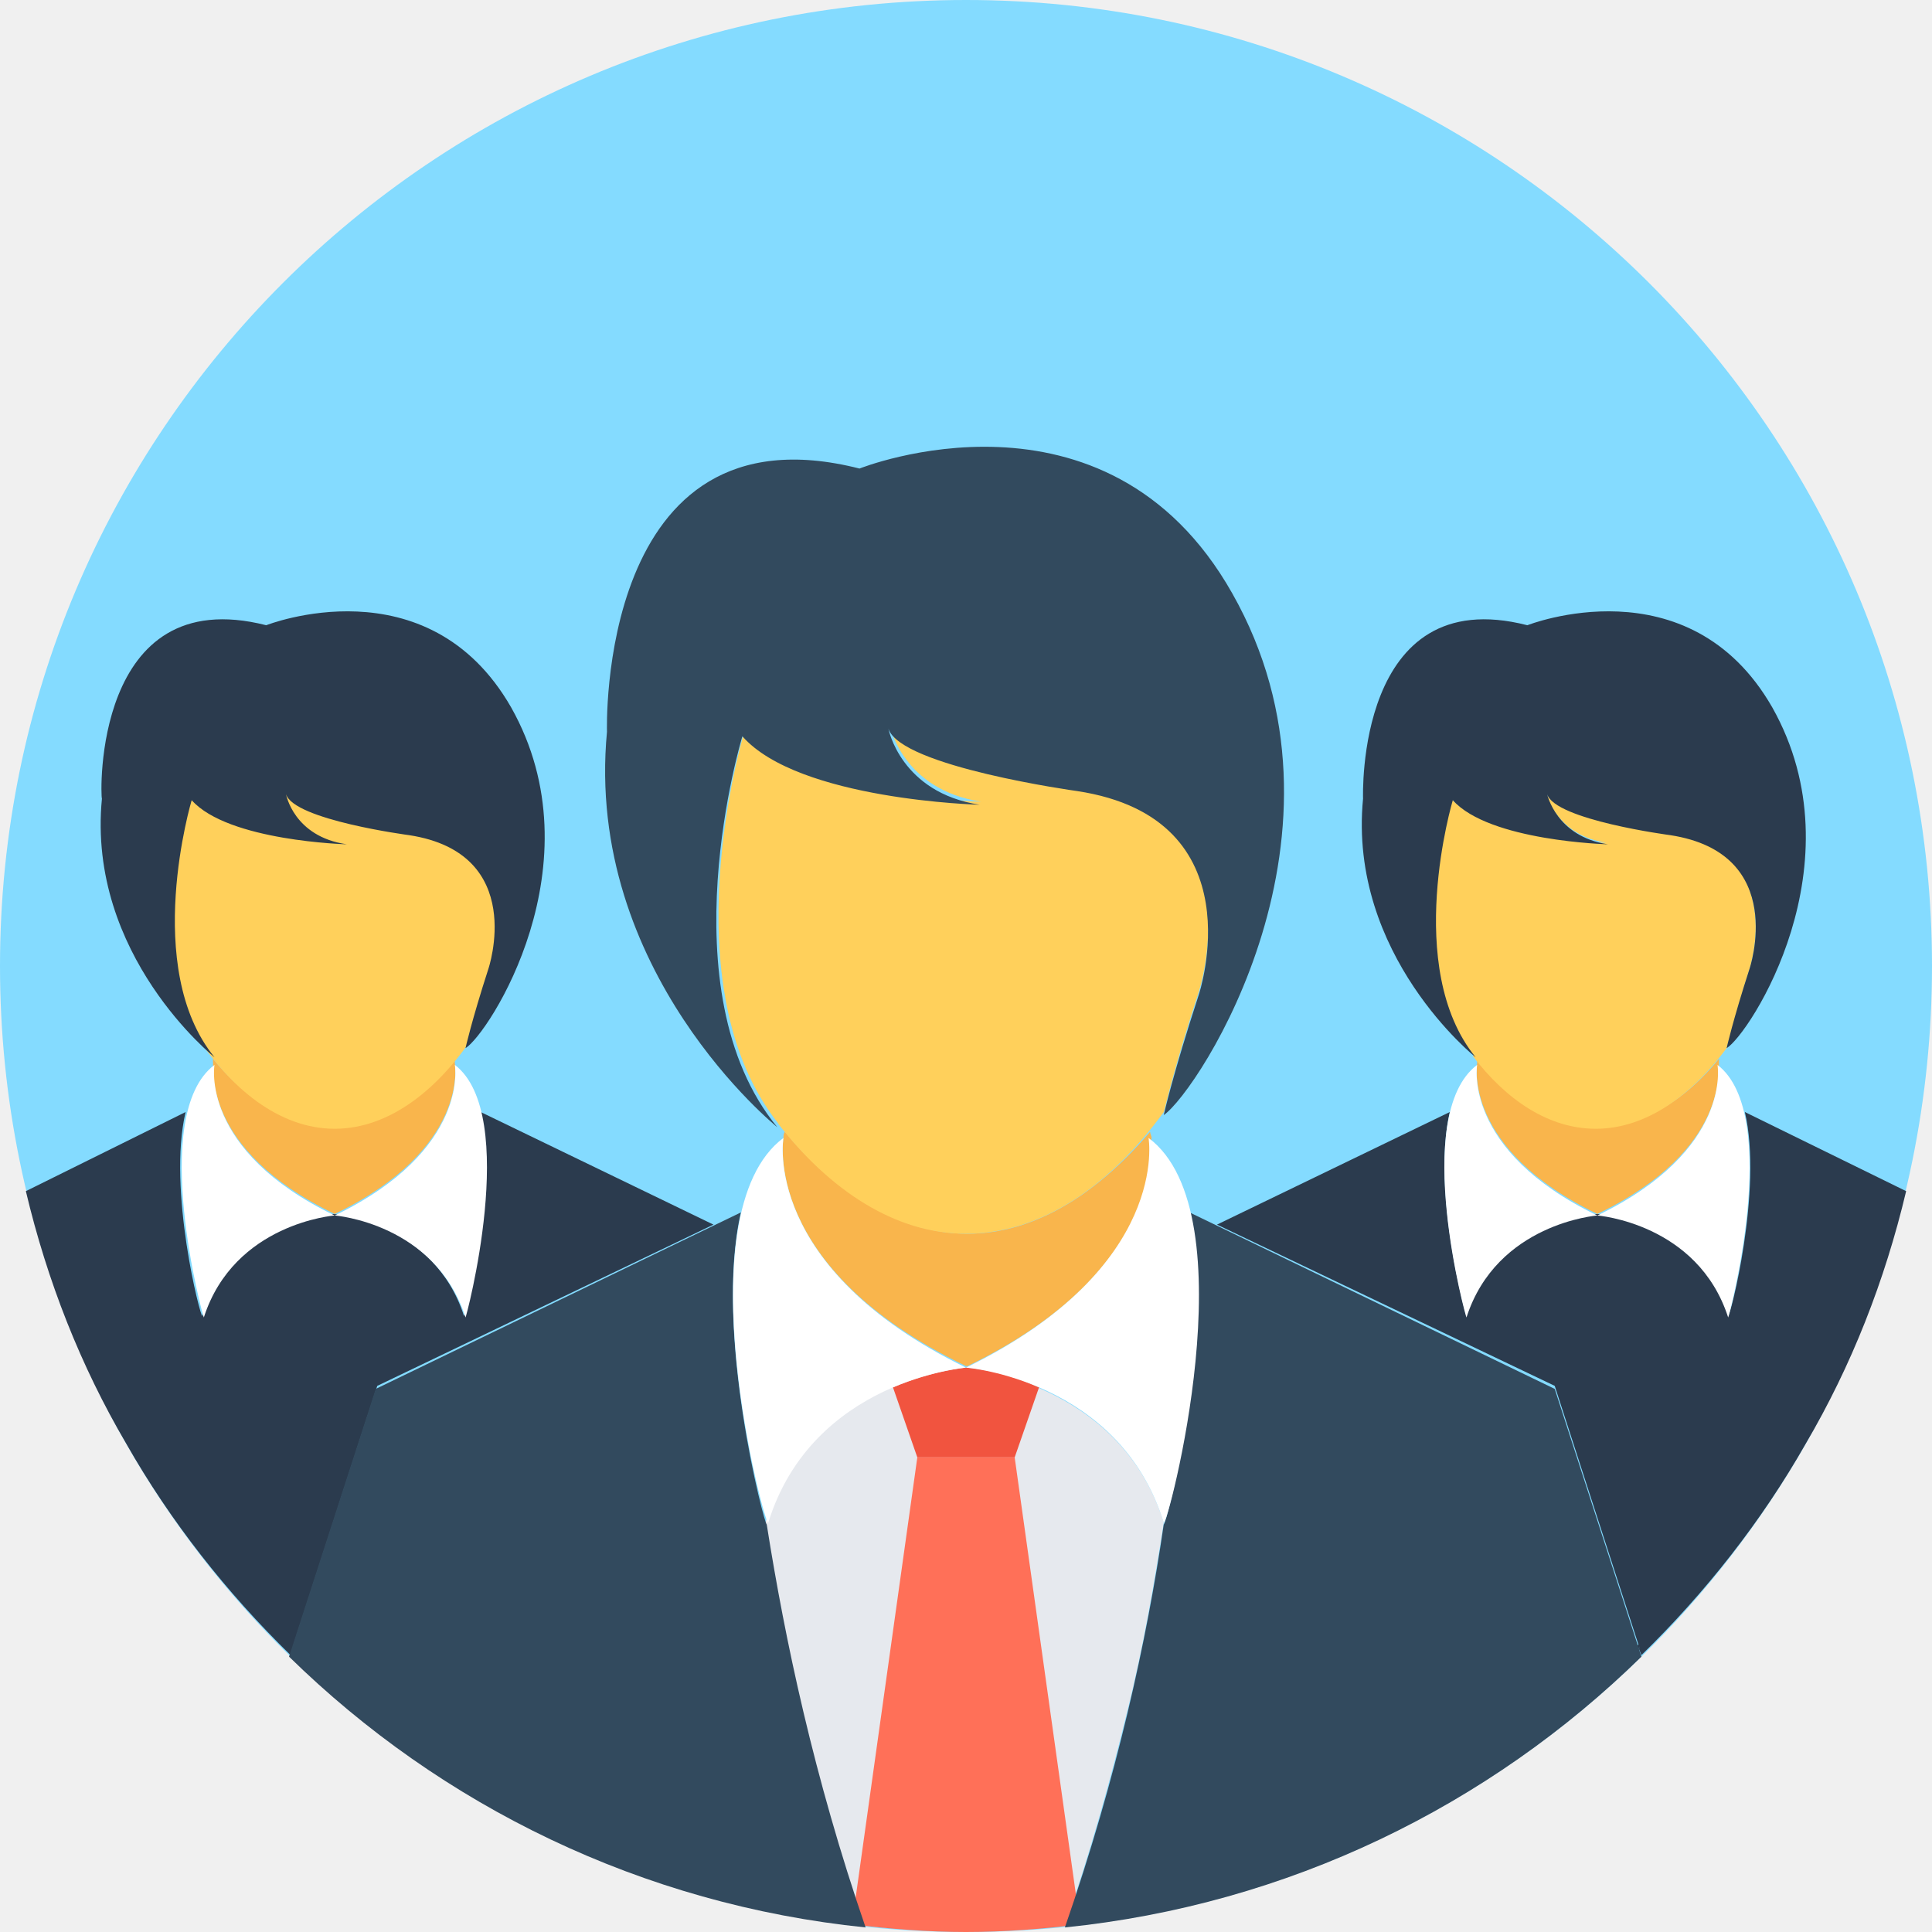
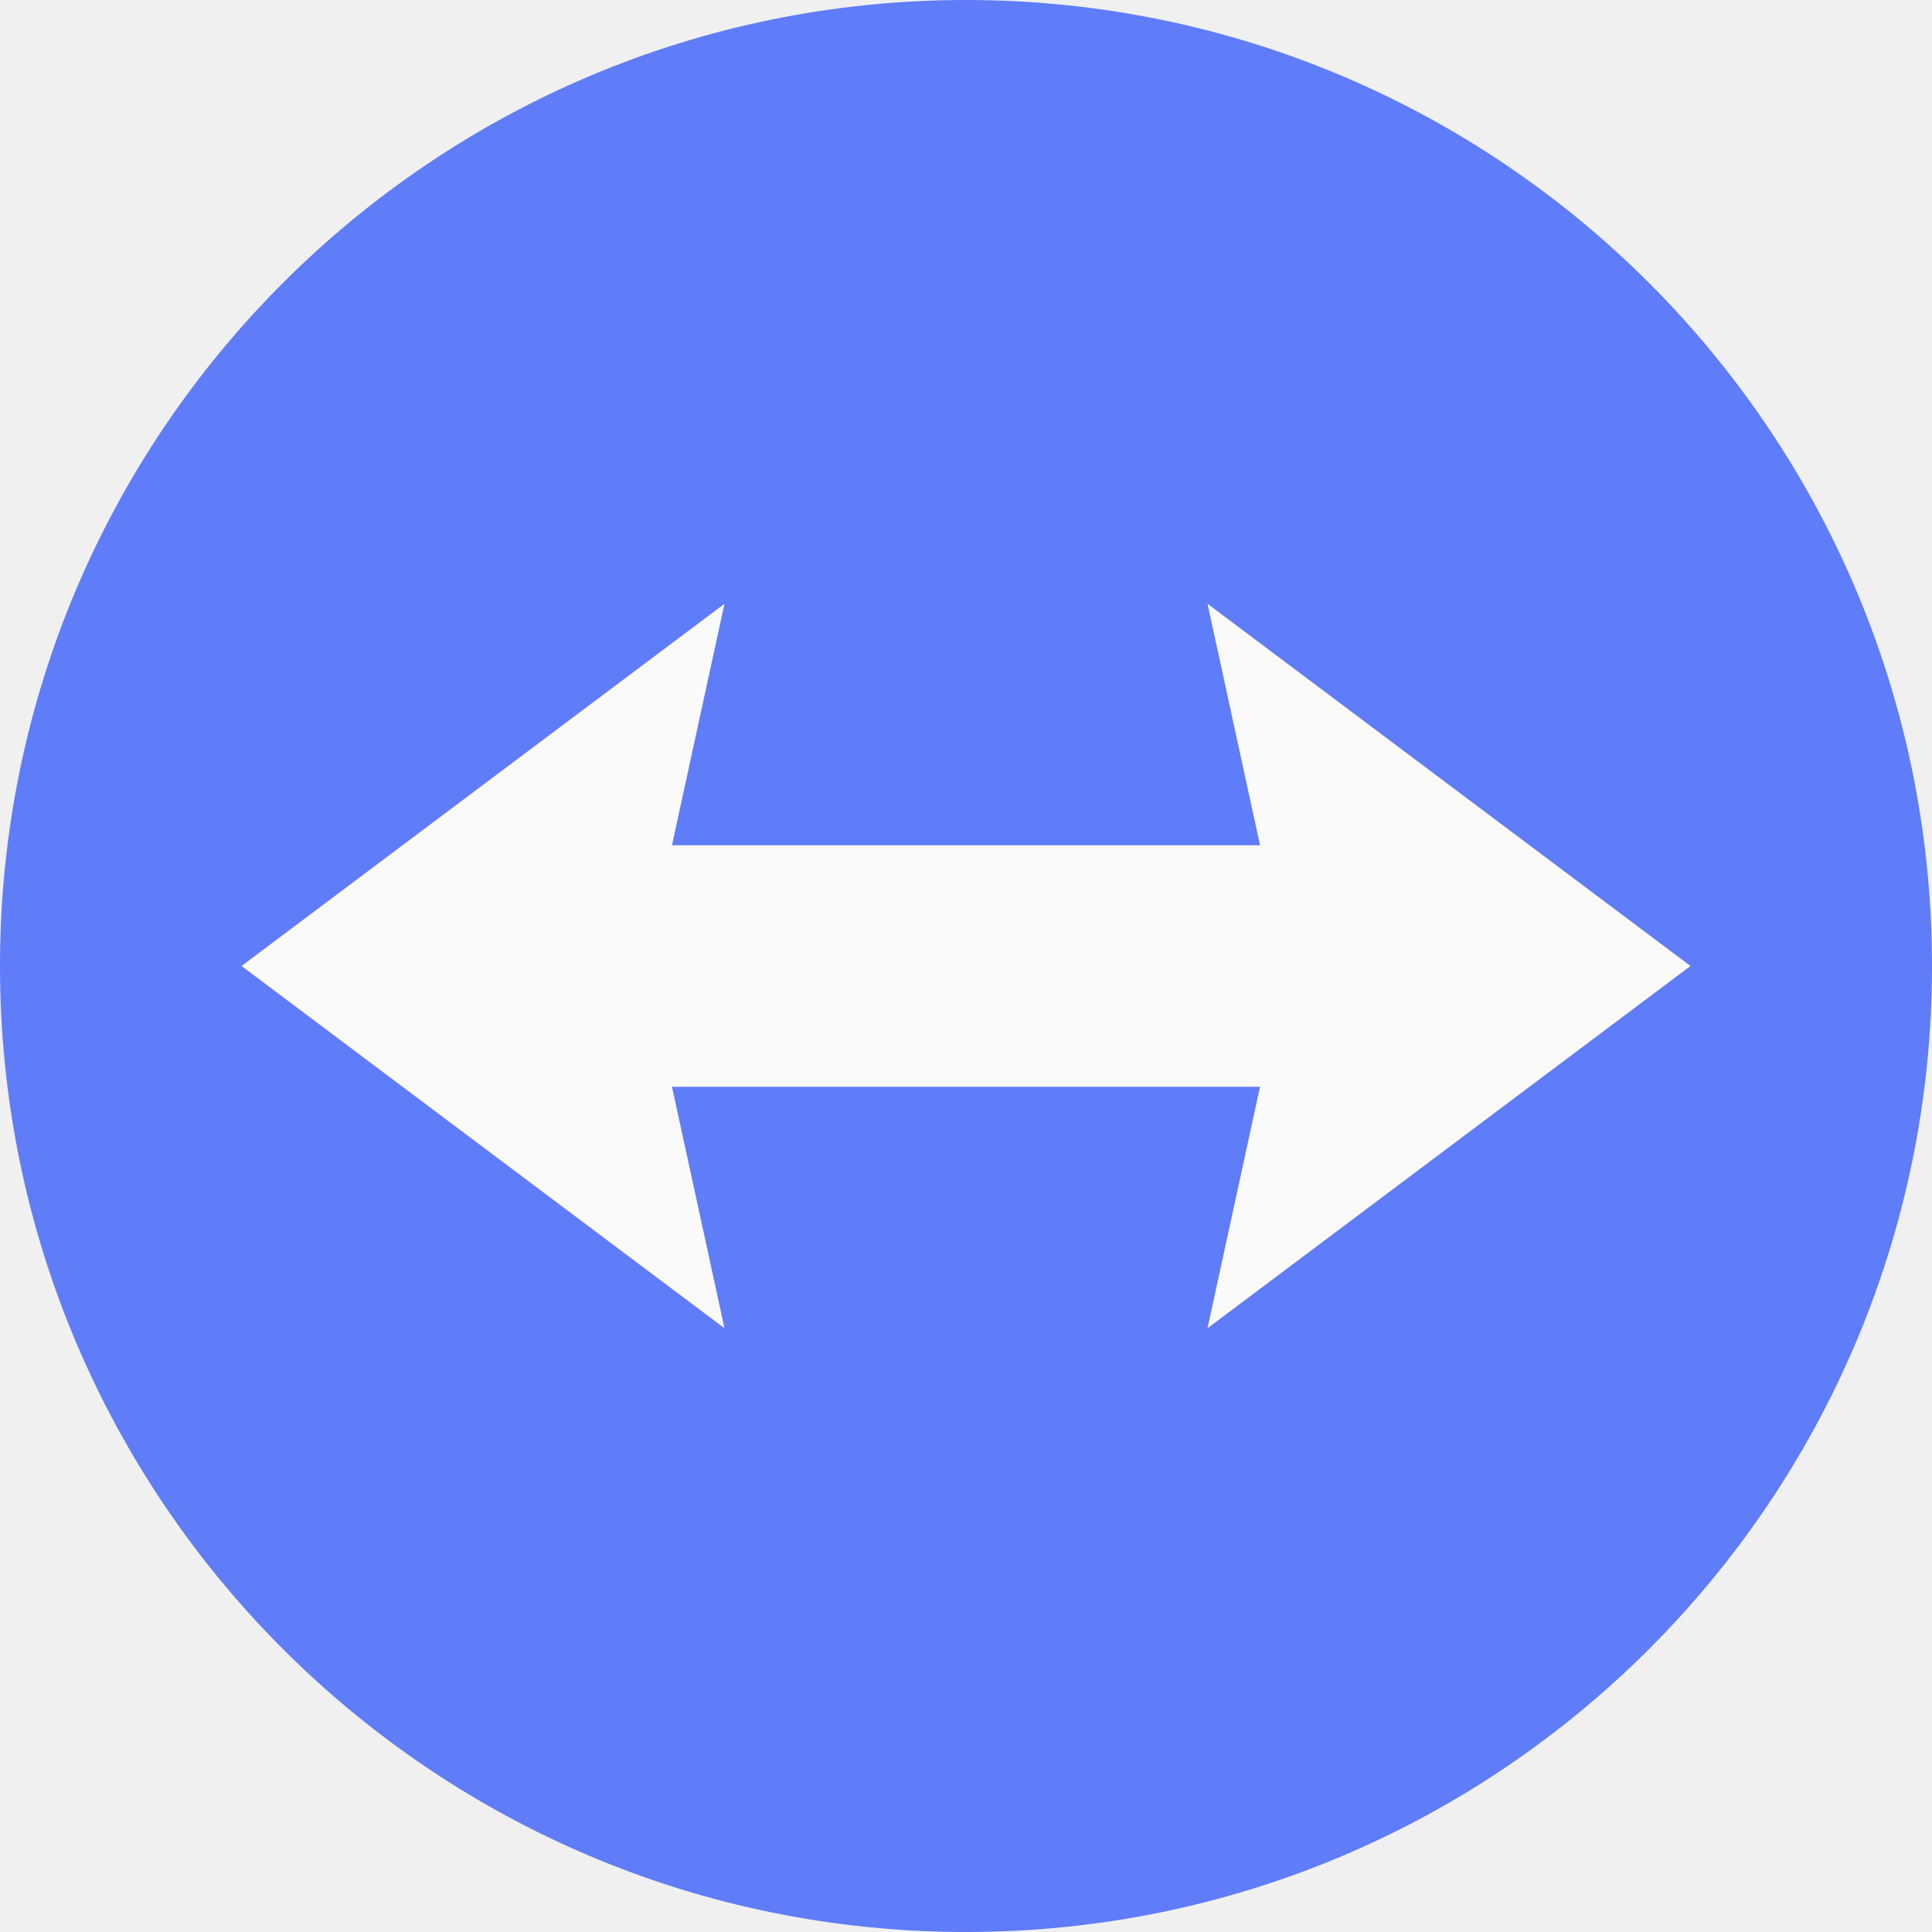
- <svg xmlns="http://www.w3.org/2000/svg" height="800px" width="800px" version="1.1" id="Layer_1" viewBox="0 0 508 508" xml:space="preserve">
-   <circle style="fill:#84DBFF;" cx="254" cy="254" r="254" />
-   <path style="fill:#E6E9EE;" d="M306,400.4c-2.4,15.2-5.2,32-9.6,49.6c-4.4,18-9.6,36.8-16.4,56.4c-8.8,0.8-17.2,1.2-26.4,1.2  c-8.8,0-17.6-0.4-26.4-1.2c-13.6-39.2-21.6-75.6-26-106c12-38,52-40.8,52-40.8S294.4,362.8,306,400.4z" />
-   <path style="fill:#2B3B4E;" d="M501.2,313.2c-5.6,23.6-14.4,46-26.4,66.4c-11.6,20.4-26.4,39.2-43.2,55.6l-0.8-2h-0.4  c0,0,0-0.4,0.4-0.8l-22-68L320,322l61.2-29.6c-4.8,20.8,4.4,54.4,4.4,53.6c8-24.8,34.4-26.8,34.4-26.8s26.4,2,34.4,26.8  c0.4,0.8,9.2-33.2,4.4-53.6L501.2,313.2L501.2,313.2z" />
-   <path style="fill:#F9B54C;" d="M420,319.2L420,319.2c-35.6-17.2-31.6-39.6-31.6-39.6l0,0c0-0.4,0-0.8,0.4-1.2  c8.8,10.8,19.6,17.6,31.6,17.6s22.8-6.8,31.6-17.6c0,0.4,0,0.8,0,0.8l0,0C451.6,280,455.6,302,420,319.2z" />
-   <g>
-     <path style="fill:#FFFFFF;" d="M451.6,280c0,0,4,22.4-31.6,39.6c0,0,26.4,2,34.4,26.8C454.4,347.2,468.8,293.2,451.6,280z" />
-     <path style="fill:#FFFFFF;" d="M388.4,280c0,0-4,22.4,31.6,39.6c0,0-26.4,2-34.4,26.8C385.6,347.2,370.8,293.2,388.4,280z" />
+ <svg xmlns="http://www.w3.org/2000/svg" id="SvgjsSvg1012" width="288" height="288" version="1.1">
+   <defs id="SvgjsDefs1013" />
+   <g id="SvgjsG1014">
+     <svg viewBox="0 0 16 16" width="288" height="288">
+       <circle cx="8" cy="8" r="8" fill="#5f7cf9" class="color2196F3 svgShape" />
+       <path fill="#fafafa" d="m2 8 4-3-.435 2h4.87L10 5l4 3-4 3 .435-2h-4.87L6 11z" class="colorFAFAFA svgShape" />
+     </svg>
  </g>
-   <path style="fill:#2B3B4E;" d="M6.8,313.2c5.6,23.6,14.4,46,26.4,66.4c11.6,20.4,26.4,39.2,43.2,55.6l0.8-2h0.4c0,0,0-0.4-0.4-0.8  l22-68l88.4-42.4l-61.2-29.6c4.8,20.8-4.4,54.4-4.4,53.6c-8-24.8-34.4-26.8-34.4-26.8s-26.4,2-34.4,26.8c-0.4,0.8-9.2-33.2-4.4-53.6  L6.8,313.2L6.8,313.2z" />
-   <path style="fill:#F9B54C;" d="M88,319.2L88,319.2c35.6-17.2,31.6-39.6,31.6-39.6l0,0c0-0.4,0-0.8-0.4-1.2  c-8.8,10.8-19.6,17.6-31.6,17.6c-11.6,0-22.8-6.8-31.6-17.6c0,0.4,0,0.8,0,0.8l0,0C56.4,280,52.4,302,88,319.2z" />
-   <g>
-     <path style="fill:#FFFFFF;" d="M56.4,280c0,0-4,22.4,31.6,39.6c0,0-26.4,2-34.4,26.8C53.6,347.2,38.8,293.2,56.4,280z" />
-     <path style="fill:#FFFFFF;" d="M119.6,280c0,0,4,22.4-31.6,39.6c0,0,26.4,2,34.4,26.8C122.4,347.2,136.8,293.2,119.6,280z" />
-   </g>
-   <path style="fill:#FFD05B;" d="M460,254.8c-4,12.8-5.6,19.6-6,20.8l0,0c-9.2,12.4-21.2,21.2-34.4,21.2c-12.4,0-23.6-7.6-32.4-19.2  c0,0,0,0,0.4,0c-19.2-23.6-6-67.6-6-67.6c9.6,10.8,40.8,11.6,40.8,11.6c-12.8-2-15.6-12-16-13.2c2.4,6.4,32.4,10.4,32.4,10.4  C470.4,224,460,254.8,460,254.8z" />
-   <path style="fill:#2B3B4E;" d="M401.6,164.4c0,0,42.4-16.8,64.4,21.6c23.2,41.2-6,86-12,89.6c0,0,1.6-7.2,6-20.8  c0,0,10.4-30.4-20.8-35.2c0,0-30.4-4-32.4-10.8c0,0,2.4,11.2,16,13.2c0,0-31.2-0.8-40.8-11.6c0,0-13.2,44,6,67.6  c0,0-33.6-26.8-29.6-68C358.4,209.6,356.4,152.8,401.6,164.4z" />
-   <path style="fill:#FFD05B;" d="M140.8,219.6c0,34.4-23.6,77.2-52.8,77.2S35.6,254,35.6,219.6s23.6-48,52.8-48  S140.8,184.8,140.8,219.6z" />
-   <path style="fill:#2B3B4E;" d="M70,164.4c0,0,42.4-16.8,64.4,21.6c23.2,41.2-6,86-12,89.6c0,0,1.6-7.2,6-20.8  c0,0,10.4-30.4-20.8-35.2c0,0-30.4-4-32.4-10.8c0,0,2,11.2,16,13.2c0,0-31.2-0.8-40.8-11.6c0,0-13.2,44,6,67.6  c0,0-33.6-26.8-29.6-68C26.4,209.6,24.4,152.8,70,164.4z" />
-   <path style="fill:#F9B54C;" d="M254.4,359.2H254c-54-26-48-60-48-60l0,0c0-0.4,0-1.2,0.4-1.6c13.2,16,30,26.8,48,26.8  s34.4-10.8,48-26.8c0,0.4,0.4,1.2,0.4,1.6l0,0C302,299.2,308,333.2,254.4,359.2z" />
-   <g>
-     <path style="fill:#F1543F;" d="M254.4,359.2C254,359.6,254,359.6,254.4,359.2c-0.4,0-0.4,0-0.4,0H254.4z" />
-     <path style="fill:#F1543F;" d="M273.2,364.8l-6.4,18.4h-25.6l-6.4-18.4c10.4-4.4,19.2-5.2,19.2-5.2S262.8,360,273.2,364.8z" />
-   </g>
-   <path style="fill:#FF7058;" d="M224,506c10,1.2,20,2,30,2s20.4-0.8,30-2l-17.2-122.8h-25.6L224,506z" />
-   <g>
-     <path style="fill:#324A5E;" d="M431.6,435.6c-40,39.2-92.8,65.2-151.6,71.2c13.6-39.2,21.6-75.6,26-106c0.4,1.2,14-50.4,6.8-82   l96,46.4L431.6,435.6z" />
-     <path style="fill:#324A5E;" d="M431.2,433.6h-0.4c0,0,0-0.4,0.4-0.8V433.6z" />
-     <path style="fill:#324A5E;" d="M227.6,506.8c-58.8-6-111.6-32-151.6-71.2l22.8-70.4l96-46.4c-7.2,31.6,6.4,82.8,6.8,82   C206.4,431.2,214,467.2,227.6,506.8z" />
-   </g>
-   <g>
-     <path style="fill:#FFFFFF;" d="M302,299.2c0,0,6,34-48,60.4c0,0,40.4,3.2,52,40.8C306.8,402,328.8,319.2,302,299.2z" />
-     <path style="fill:#FFFFFF;" d="M310,385.2c0.4-2,0.8-4,1.2-6.4C310.8,381.2,310.4,383.2,310,385.2z" />
-     <path style="fill:#FFFFFF;" d="M206,299.2c0,0-6,34,48,60.4c0,0-40.4,3.2-52,40.8C201.2,402,179.2,319.2,206,299.2z" />
-     <path style="fill:#FFFFFF;" d="M196.8,379.2c0.4,2.4,0.8,4.4,1.2,6.4C197.6,383.2,197.2,381.2,196.8,379.2z" />
-   </g>
-   <path style="fill:#FFD05B;" d="M315.2,260.8c-6.4,19.6-8.8,30.4-9.2,31.6l0,0c-14,19.2-32,32-52,32c-18.8,0-36-11.6-49.6-29.2  l0.4,0.4c-29.2-36.4-9.2-102.8-9.2-102.8c14.8,16.8,62.4,18,62.4,18c-20.8-3.2-24-20-24-20c3.2,10,49.6,16.4,49.6,16.4  C330.8,214,315.2,260.8,315.2,260.8z" />
-   <path style="fill:#324A5E;" d="M324,156c-33.2-58.8-98-32.8-98-32.8c-69.2-17.6-66.4,69.2-66.4,69.2c-6,63.2,44.8,104,44.8,104  c-29.6-36-9.2-102.8-9.2-102.8c14.8,16.8,62.4,18,62.4,18c-20.8-3.2-24-20-24-20c3.2,10,49.6,16.4,49.6,16.4  c47.6,7.2,32,53.6,32,53.6c-6.8,20.8-9.2,31.6-9.2,31.6C315.2,286.8,359.6,218.8,324,156z" />
</svg>
